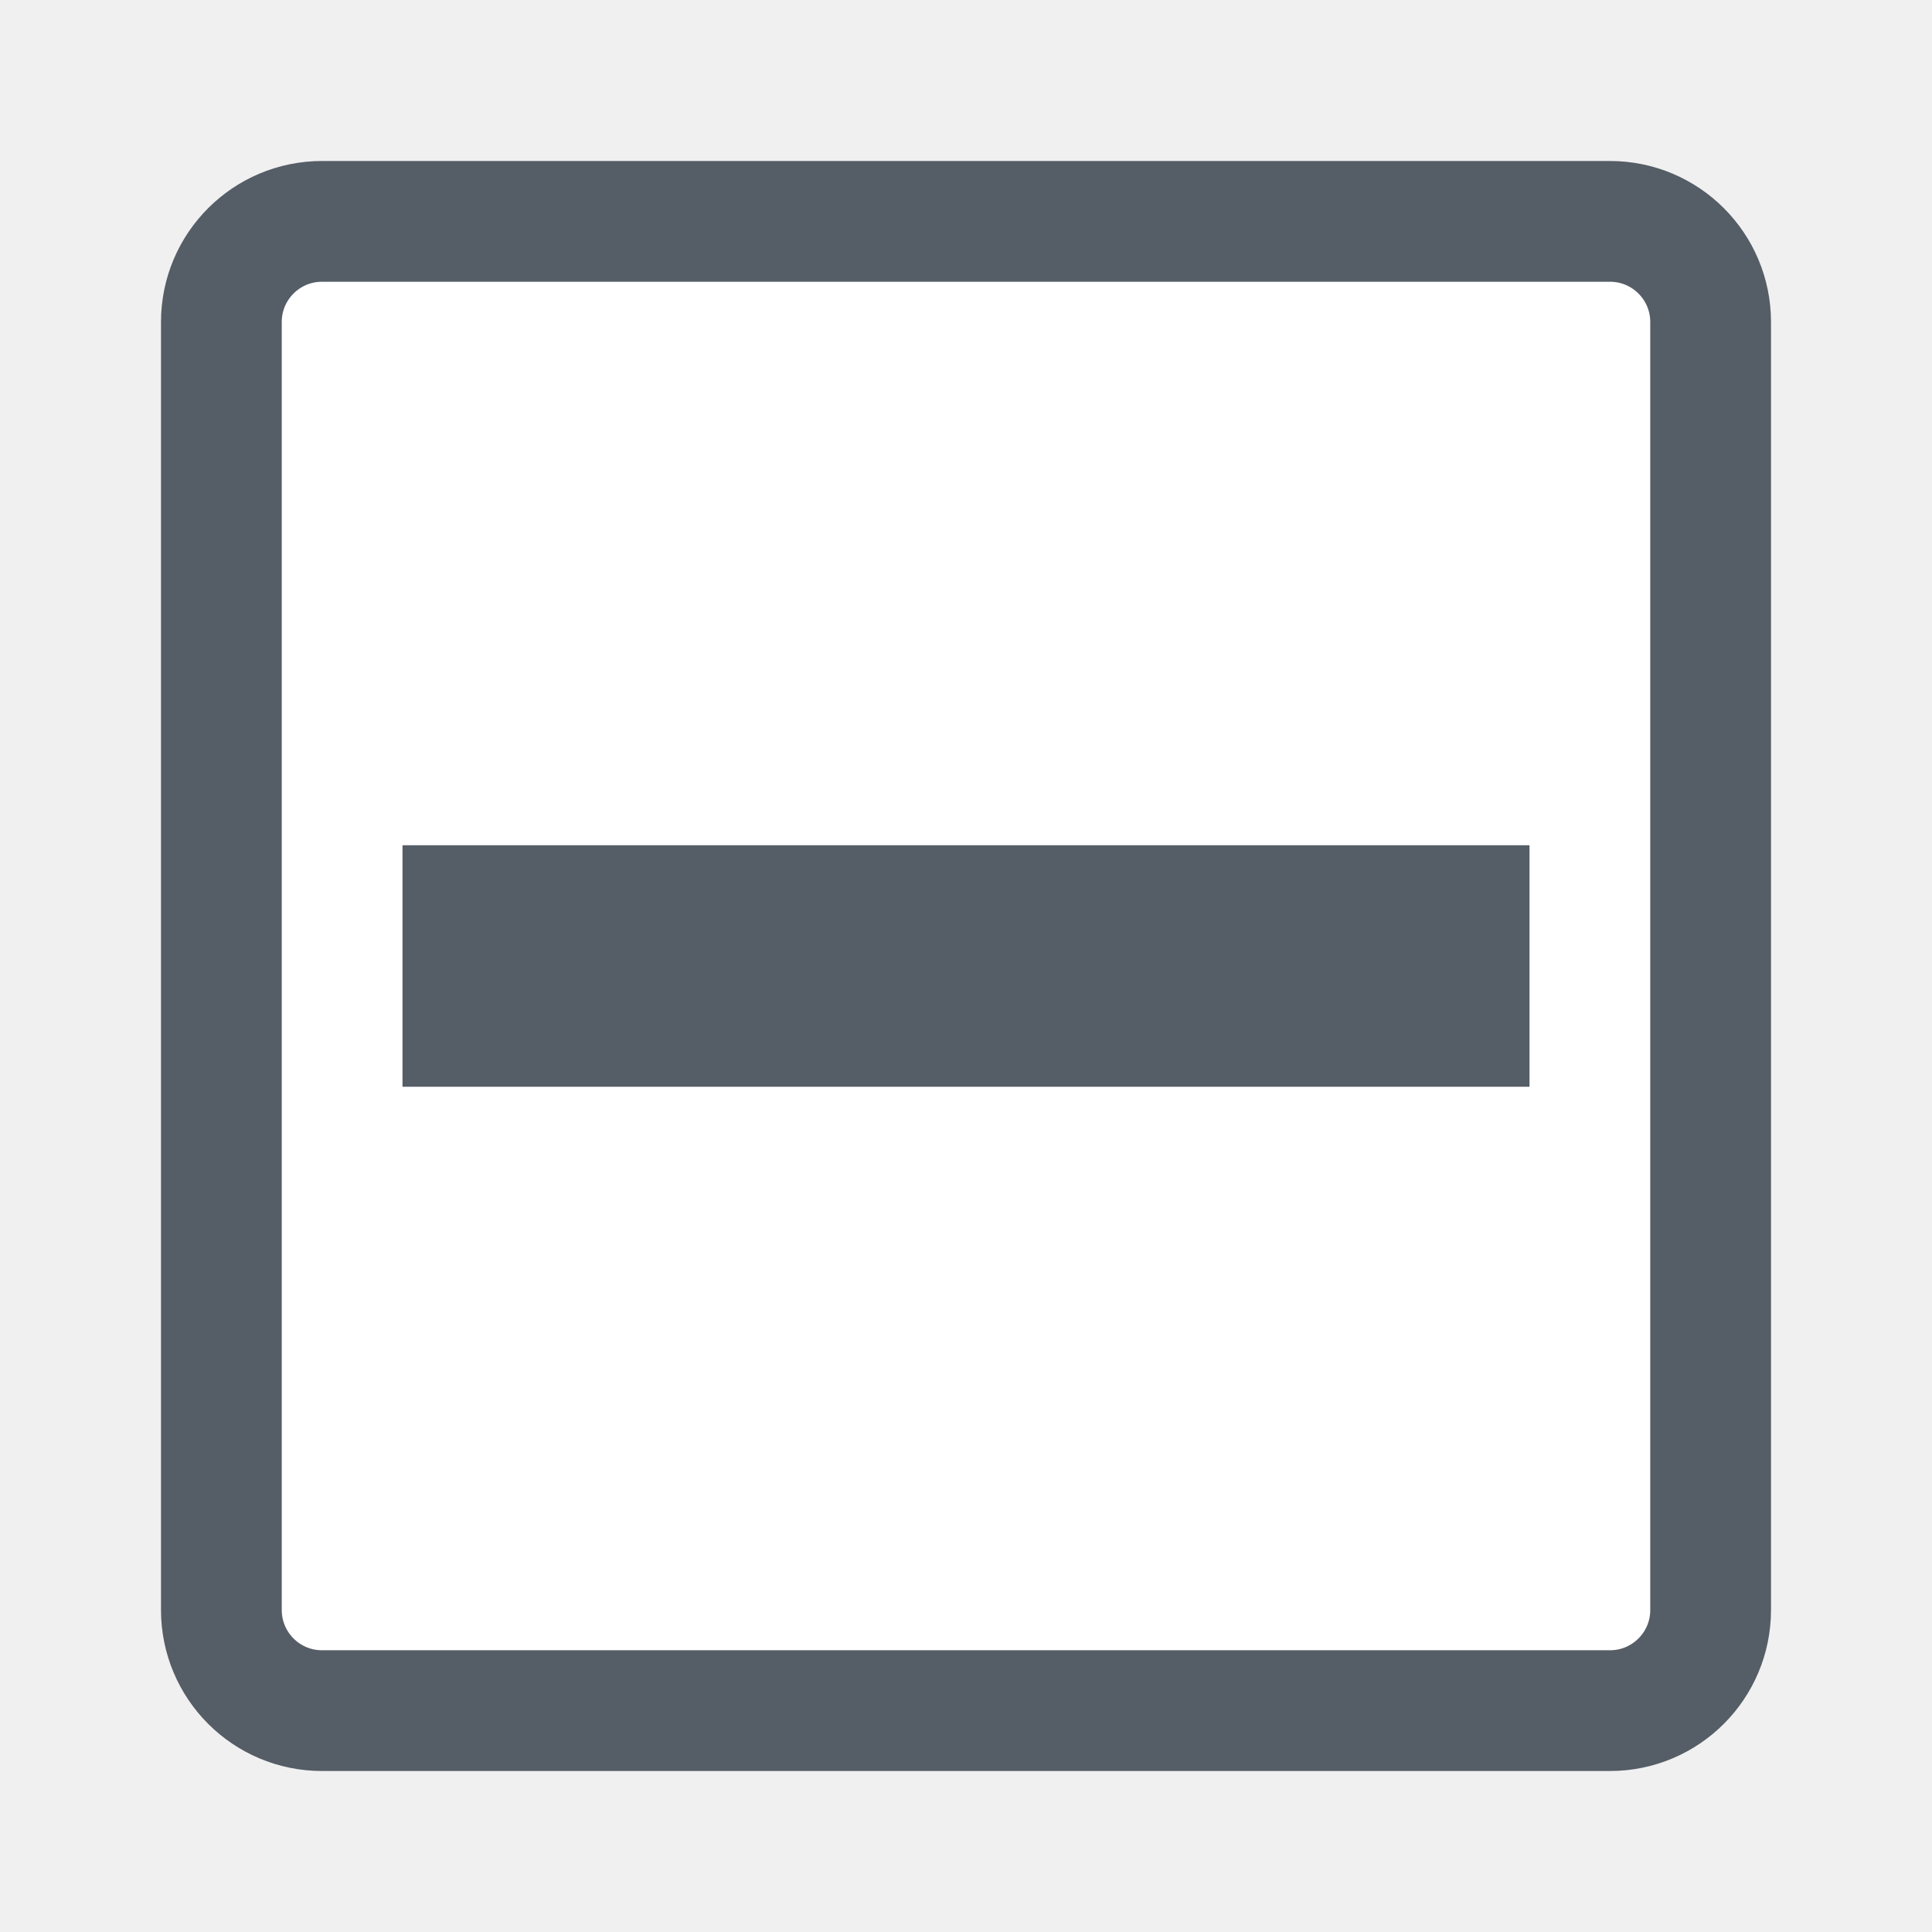
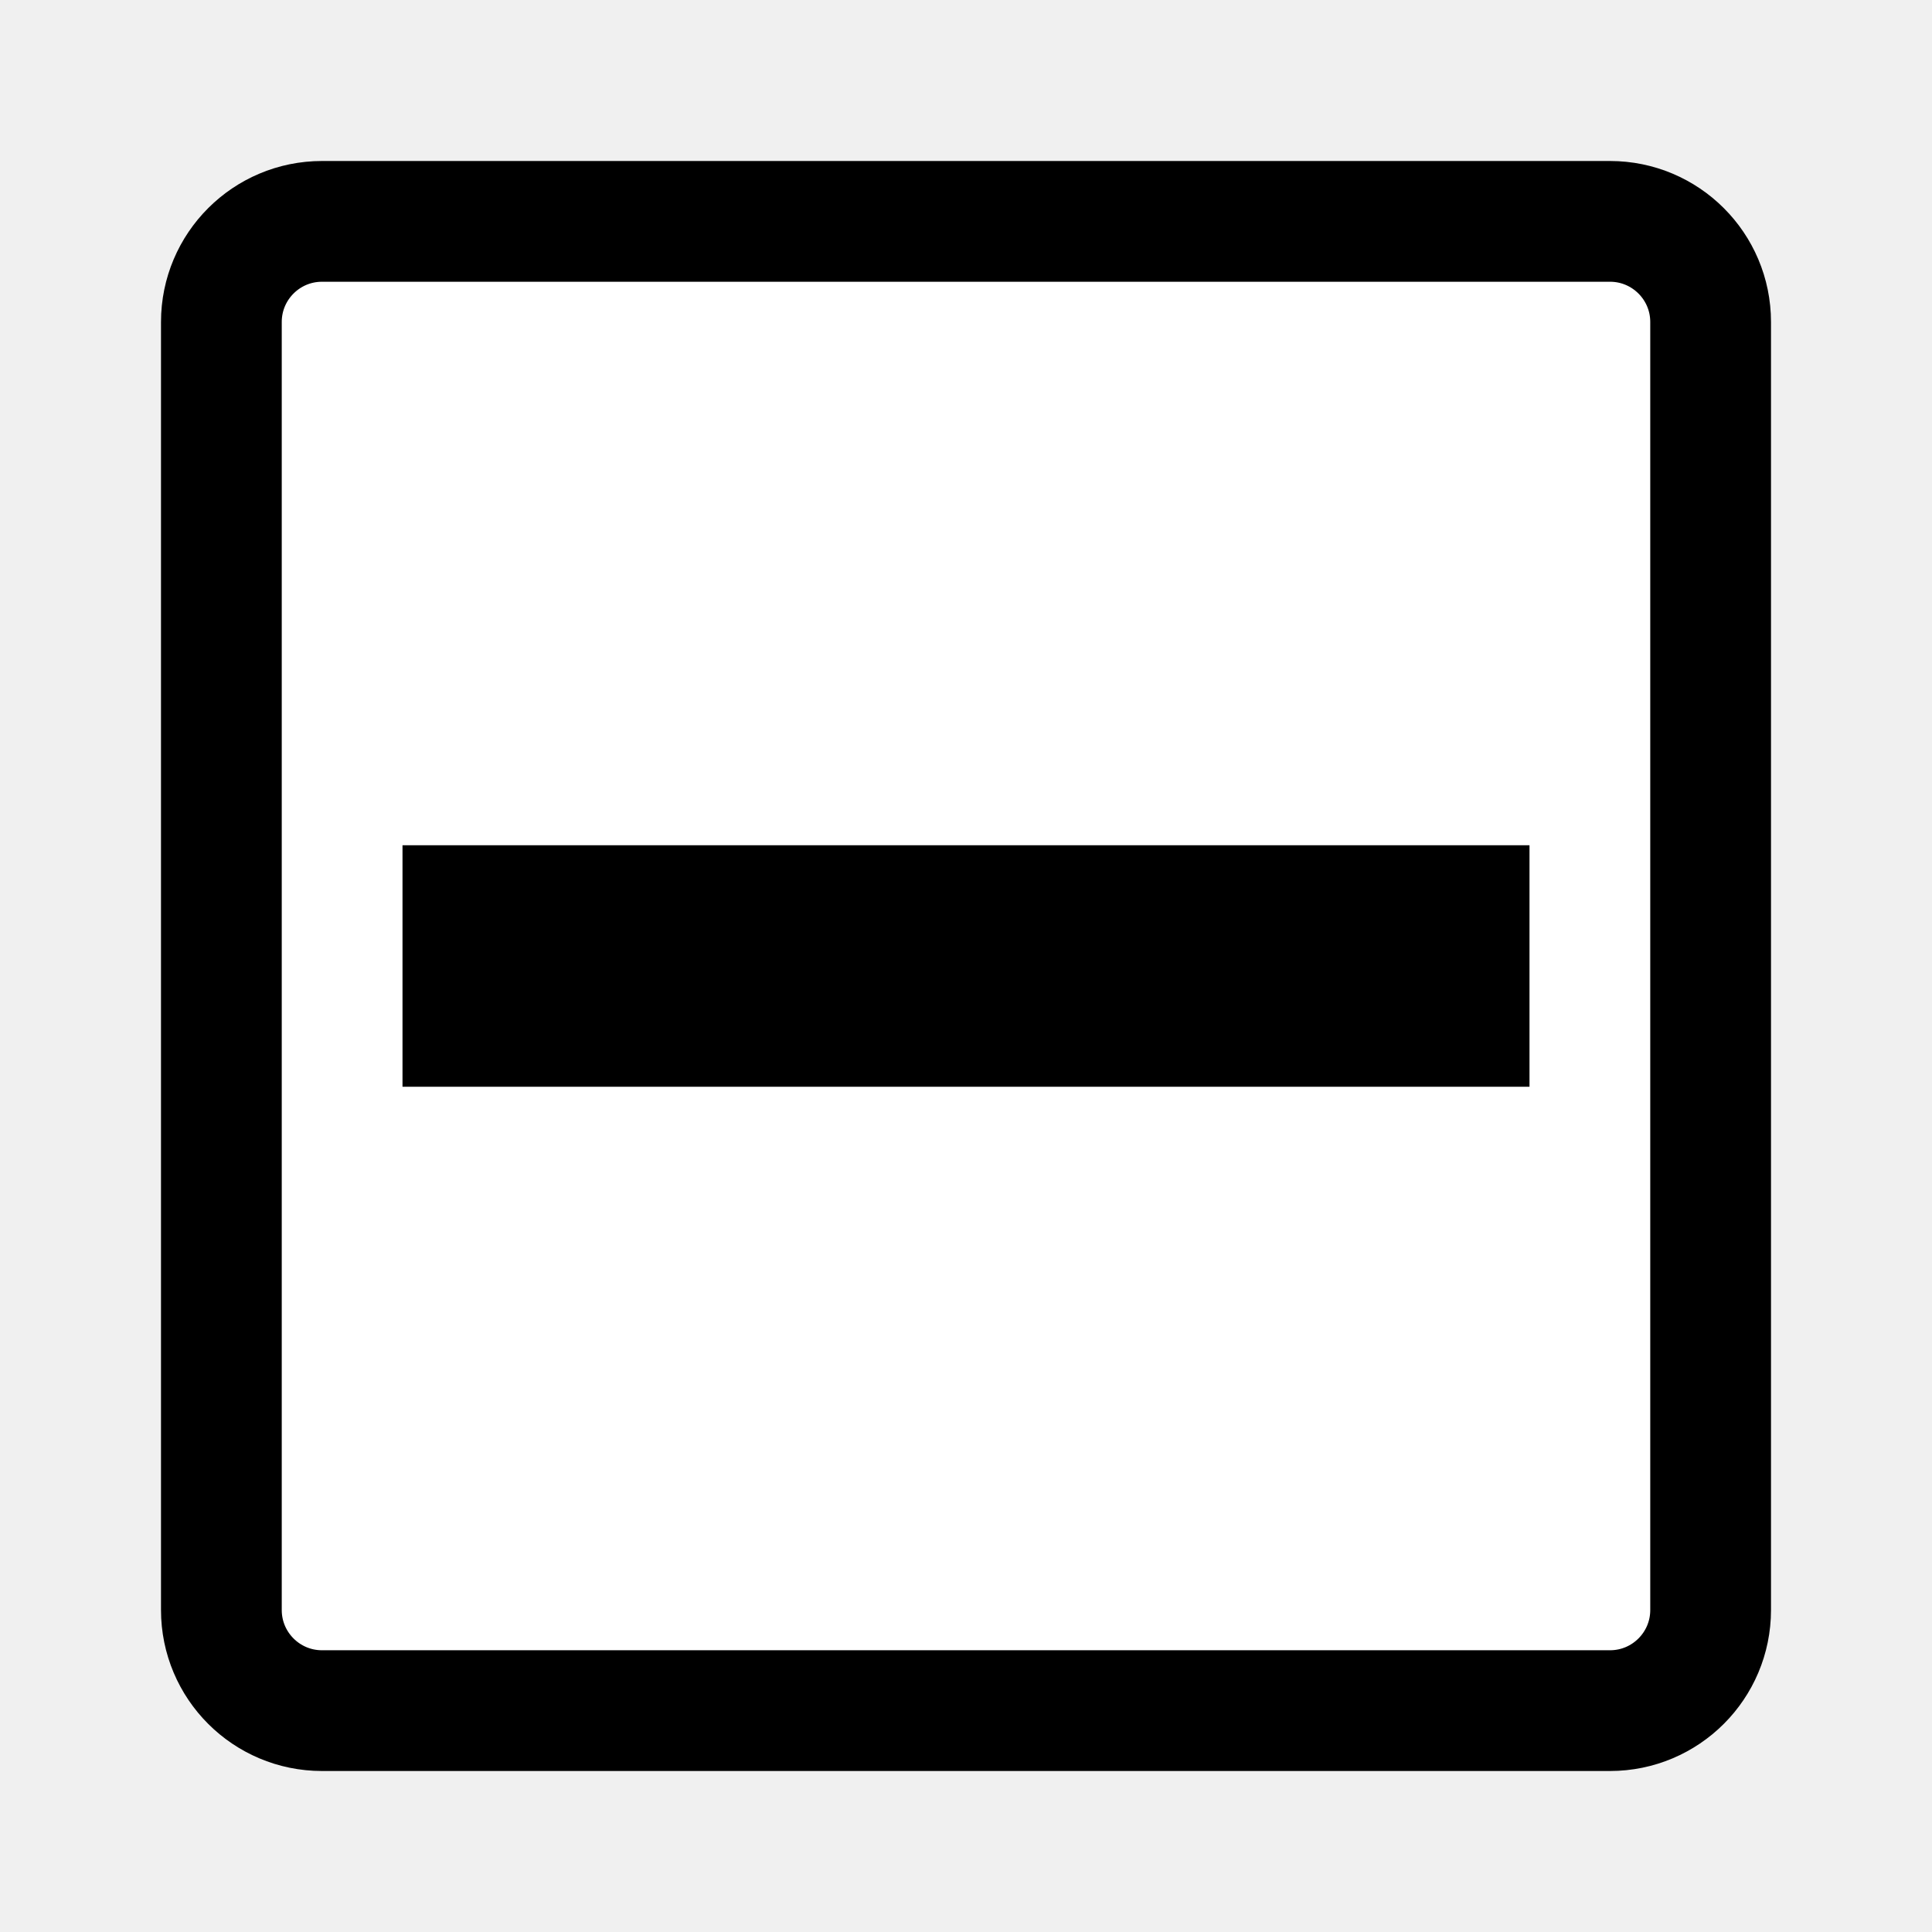
<svg xmlns="http://www.w3.org/2000/svg" width="24" height="24" viewBox="0 0 24 24" fill="none">
-   <rect x="2.75" y="2.75" width="18.5" height="18.5" rx="1.25" fill="white" stroke="#555D66" stroke-width="1.5" />
-   <line x1="5" y1="12" x2="19" y2="12" stroke="#555D66" stroke-width="3" />
+   <rect x="2.75" y="2.75" width="18.5" height="18.5" rx="1.25" fill="white" stroke="currentColor" stroke-width="1.5" />
+   <line x1="5" y1="12" x2="19" y2="12" stroke="currentColor" stroke-width="3" />
</svg>
